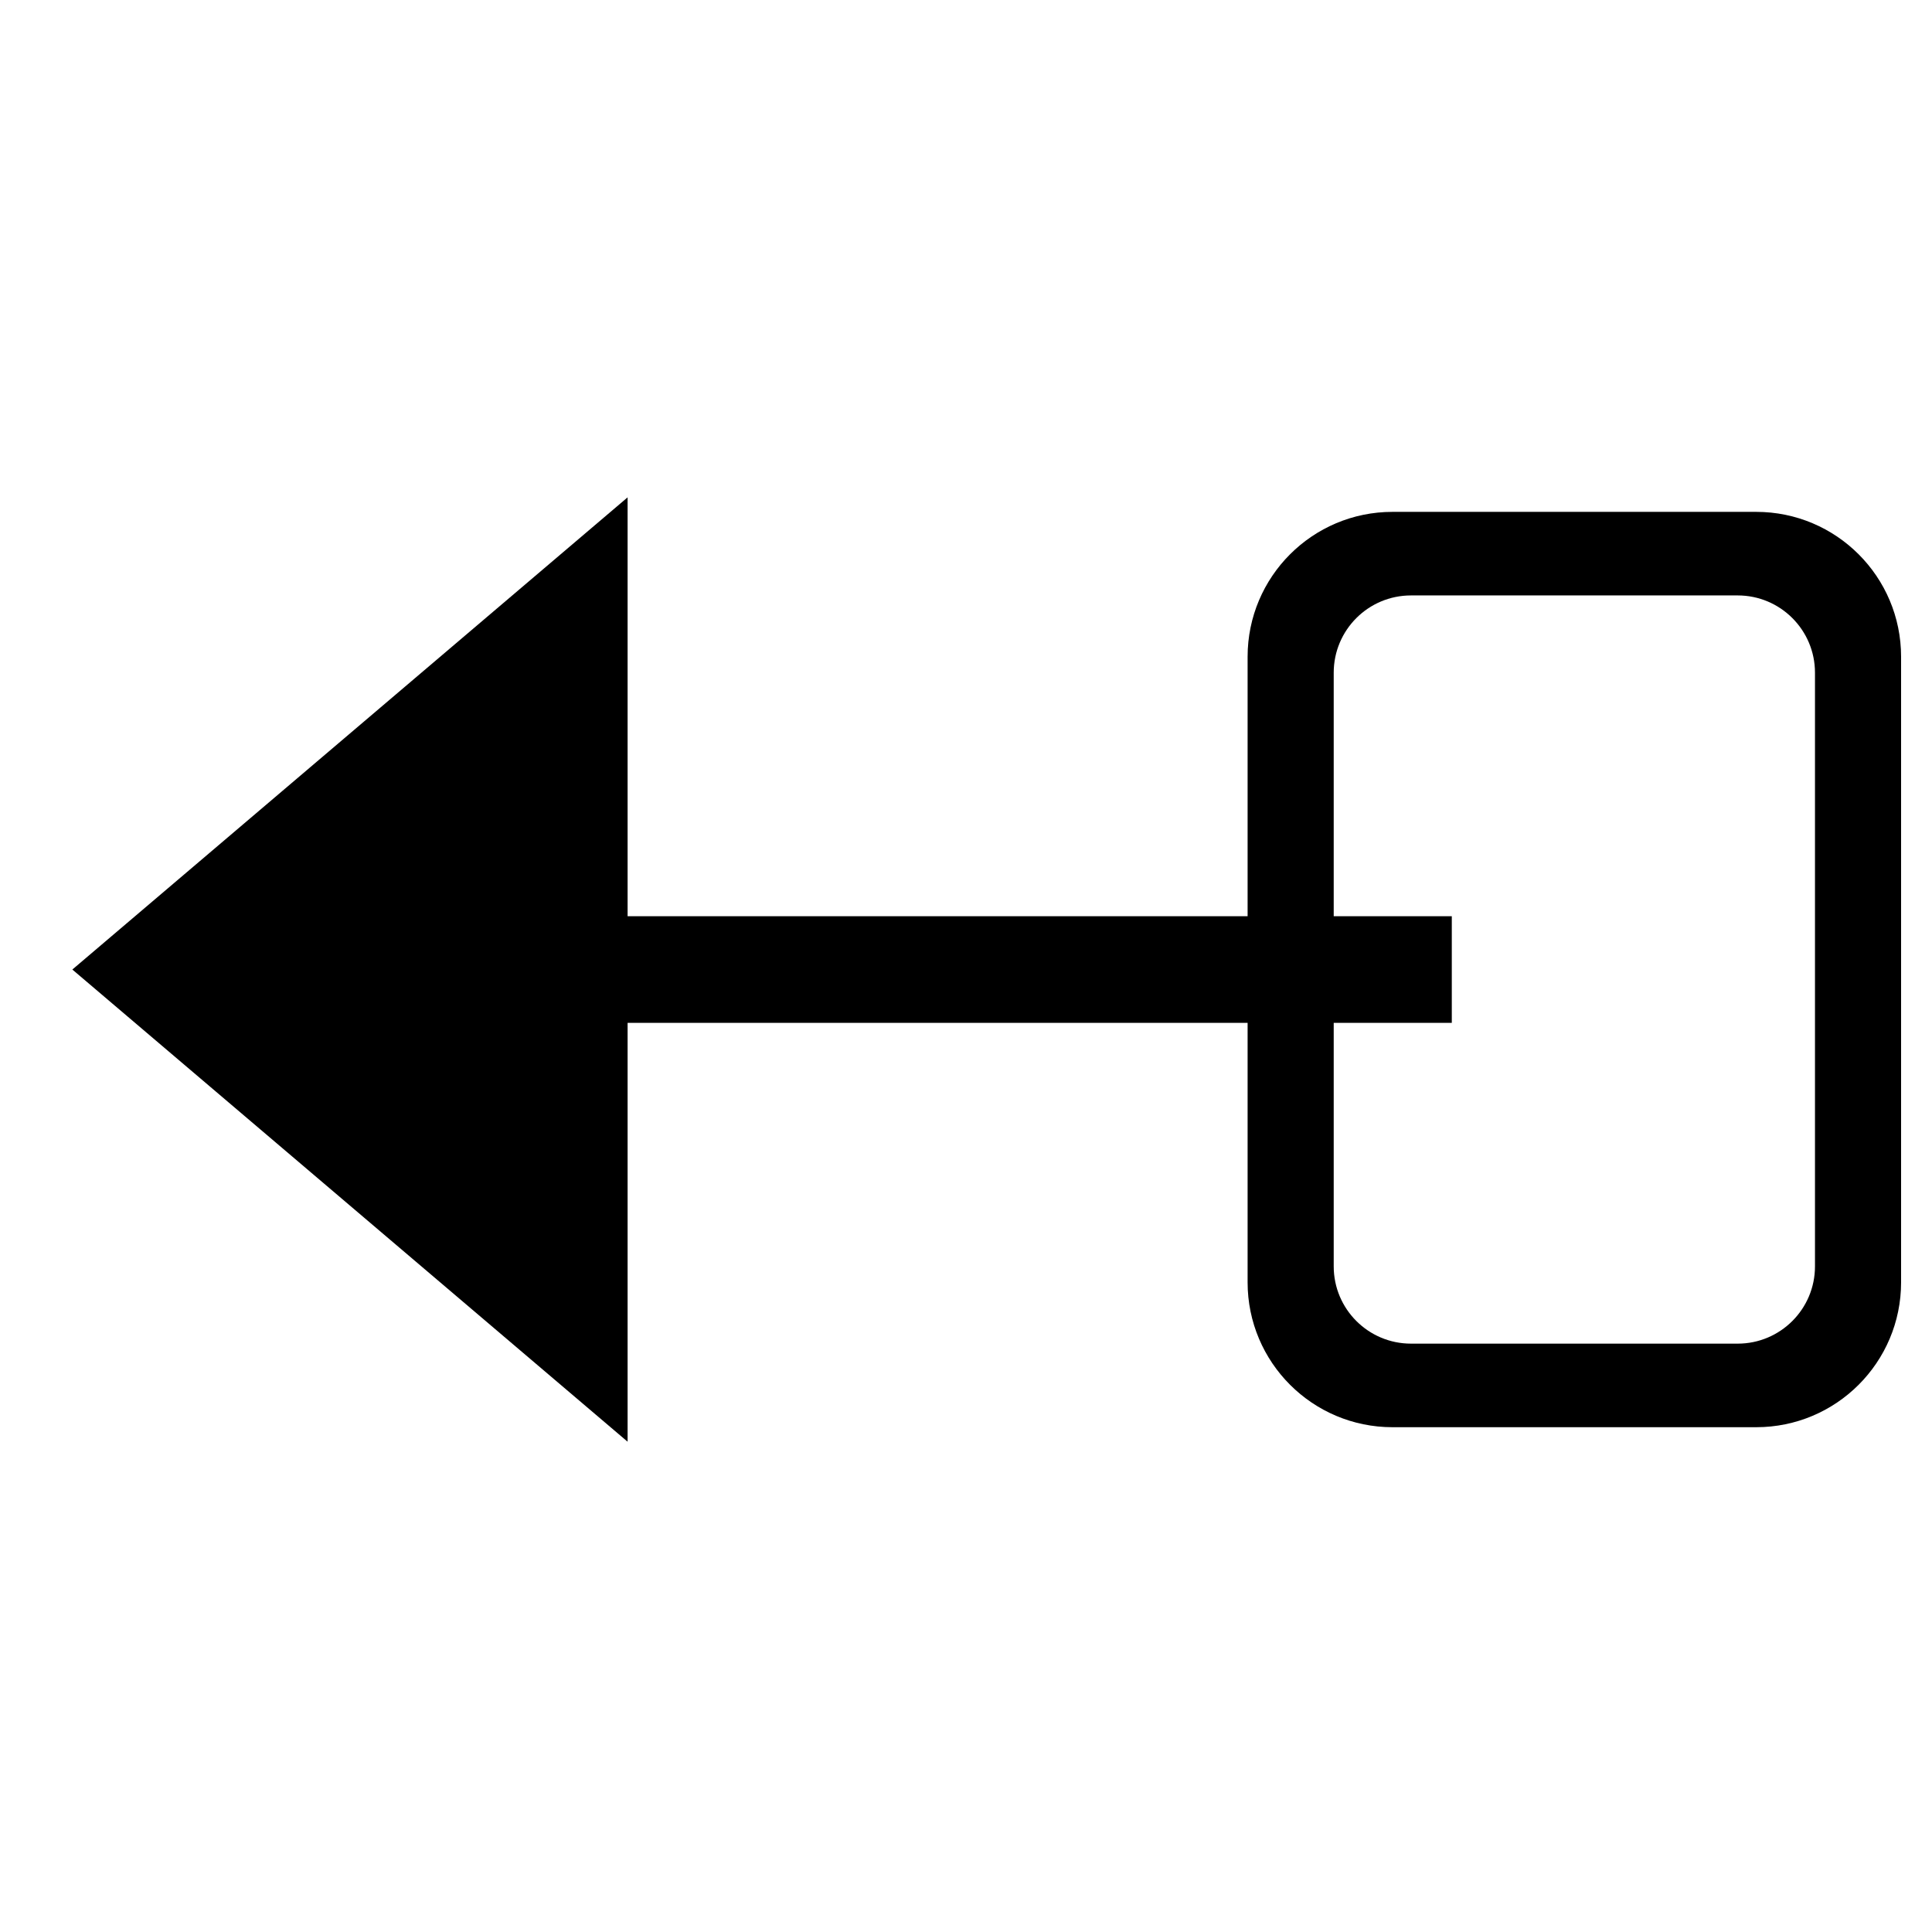
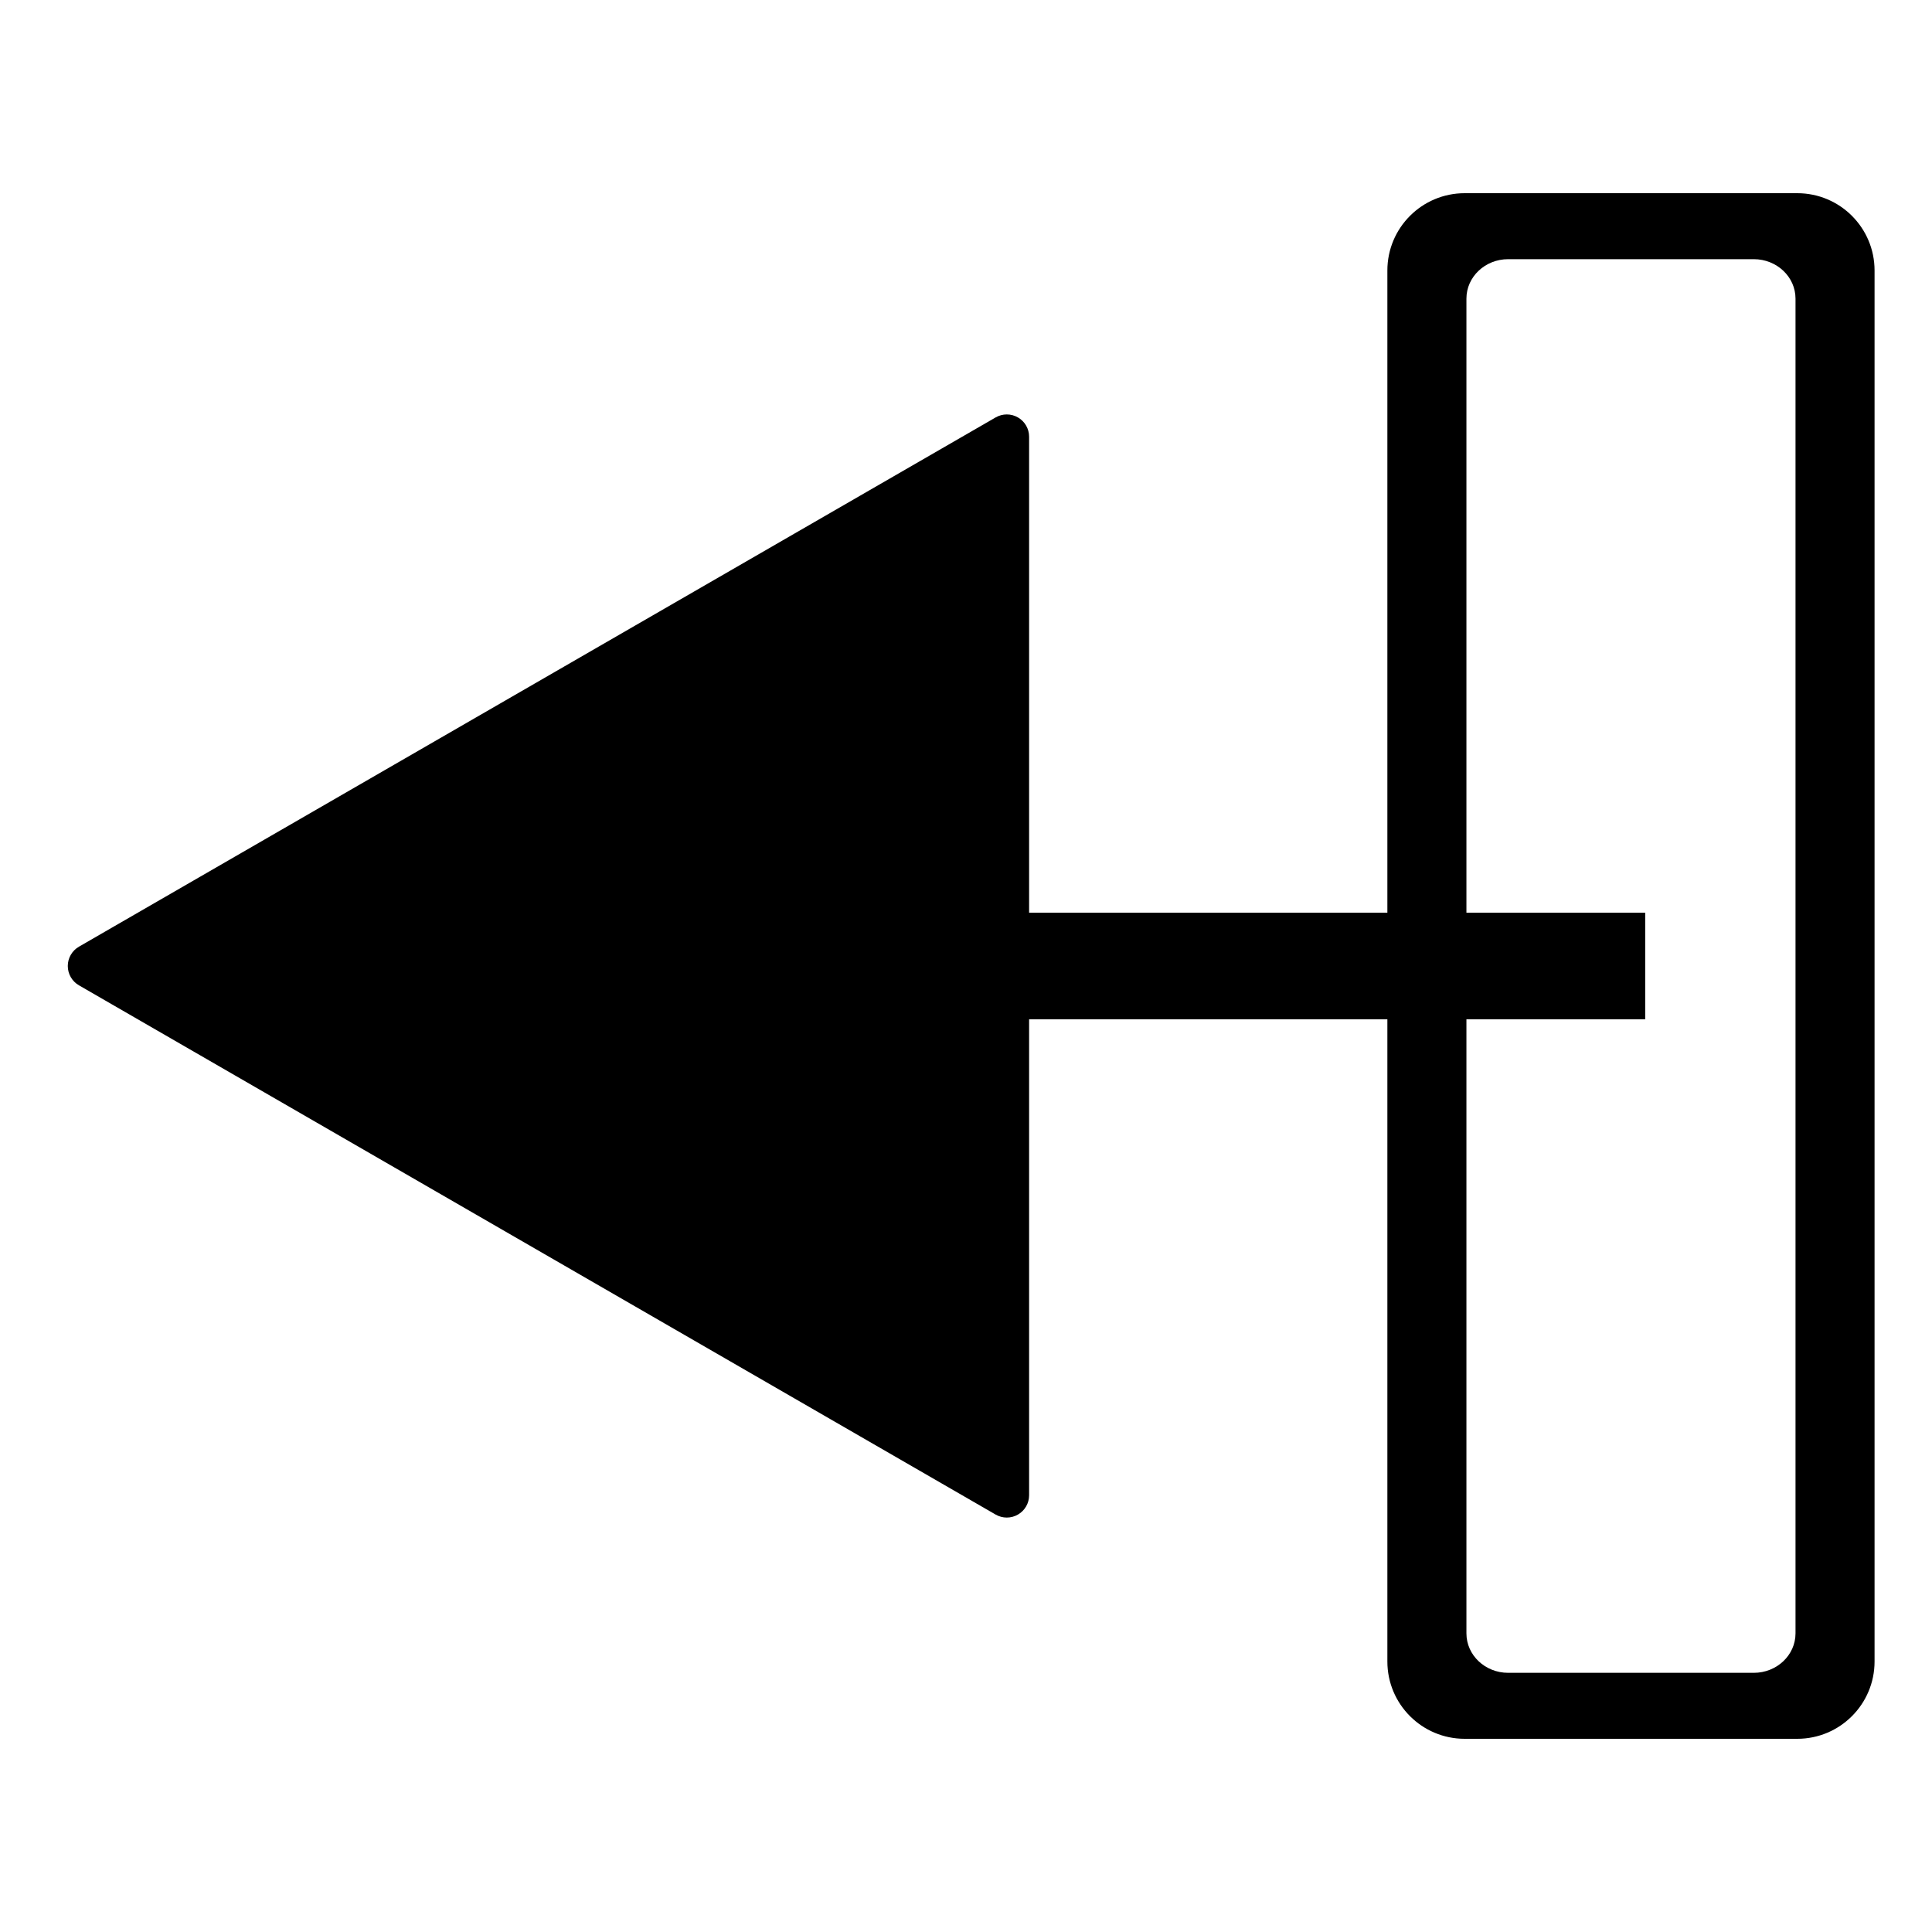
<svg xmlns="http://www.w3.org/2000/svg" width="1000" height="1000" viewBox="0 0 1000 1000" version="1.1" id="svg1">
  <defs id="defs1">
    </defs>
  <g id="layer1">
-     <rect style="fill:#000000" id="rect12" width="488.825" height="55.192" x="-751.447" y="474.235" transform="scale(-1,1)" />
-     <path style="fill:#000000" id="path13" d="m 949.861,250.204 -374.791,216.386 0,-432.772 z" transform="matrix(-0.766815,0,0,1.12944,765.8149,219.2399)" />
-     <path d="m 909,264.94 a 75,75 0 0 1 75,75 v 323.781 a 75,75 0 0 1 -75,75 H 720.76 a 75,75 0 0 1 -75,-75 V 339.94 a 75,75 0 0 1 75,-75 z m -9.568,43.256 H 730.328 a 40,40 0 0 0 -40,40 v 307.27 a 40,40 0 0 0 40,40 h 169.104 a 40,40 0 0 0 40,-40 V 348.196 a 40,40 0 0 0 -40,-40 z" id="path15" />
+     <rect style="fill:#000000" id="rect12" width="488.825" height="55.192" x="-851.549" y="472.404" transform="scale(-1,1)" />
+     <path d="m 758.102,100 a 40,40 0 0 0 -40,40 v 720 a 40,40 0 0 0 40,40 h 172.166 a 40,40 0 0 0 40,-40 V 140 a 40,40 0 0 0 -40,-40 z m 22.52,34.15 h 127.127 a 21.604,20.429 0 0 1 21.605,20.43 v 690.84 a 21.604,20.429 0 0 1 -21.605,20.43 H 780.621 A 21.604,20.429 0 0 1 759.018,845.42 V 154.58 a 21.604,20.429 0 0 1 21.604,-20.43 z" id="path18" />
+     <path style="fill:#000000" id="path3" d="M 478.295,564.194 3.815,838.135 a 11.547,11.547 30 0 1 -17.321,-10 l 0,-547.882 a 11.547,11.547 150 0 1 17.321,-10 L 478.295,544.194 a 11.547,11.547 90 0 1 0,20 z" transform="matrix(-1,0,0,1,519.1566,-54.19415)" />
  </g>
</svg>
